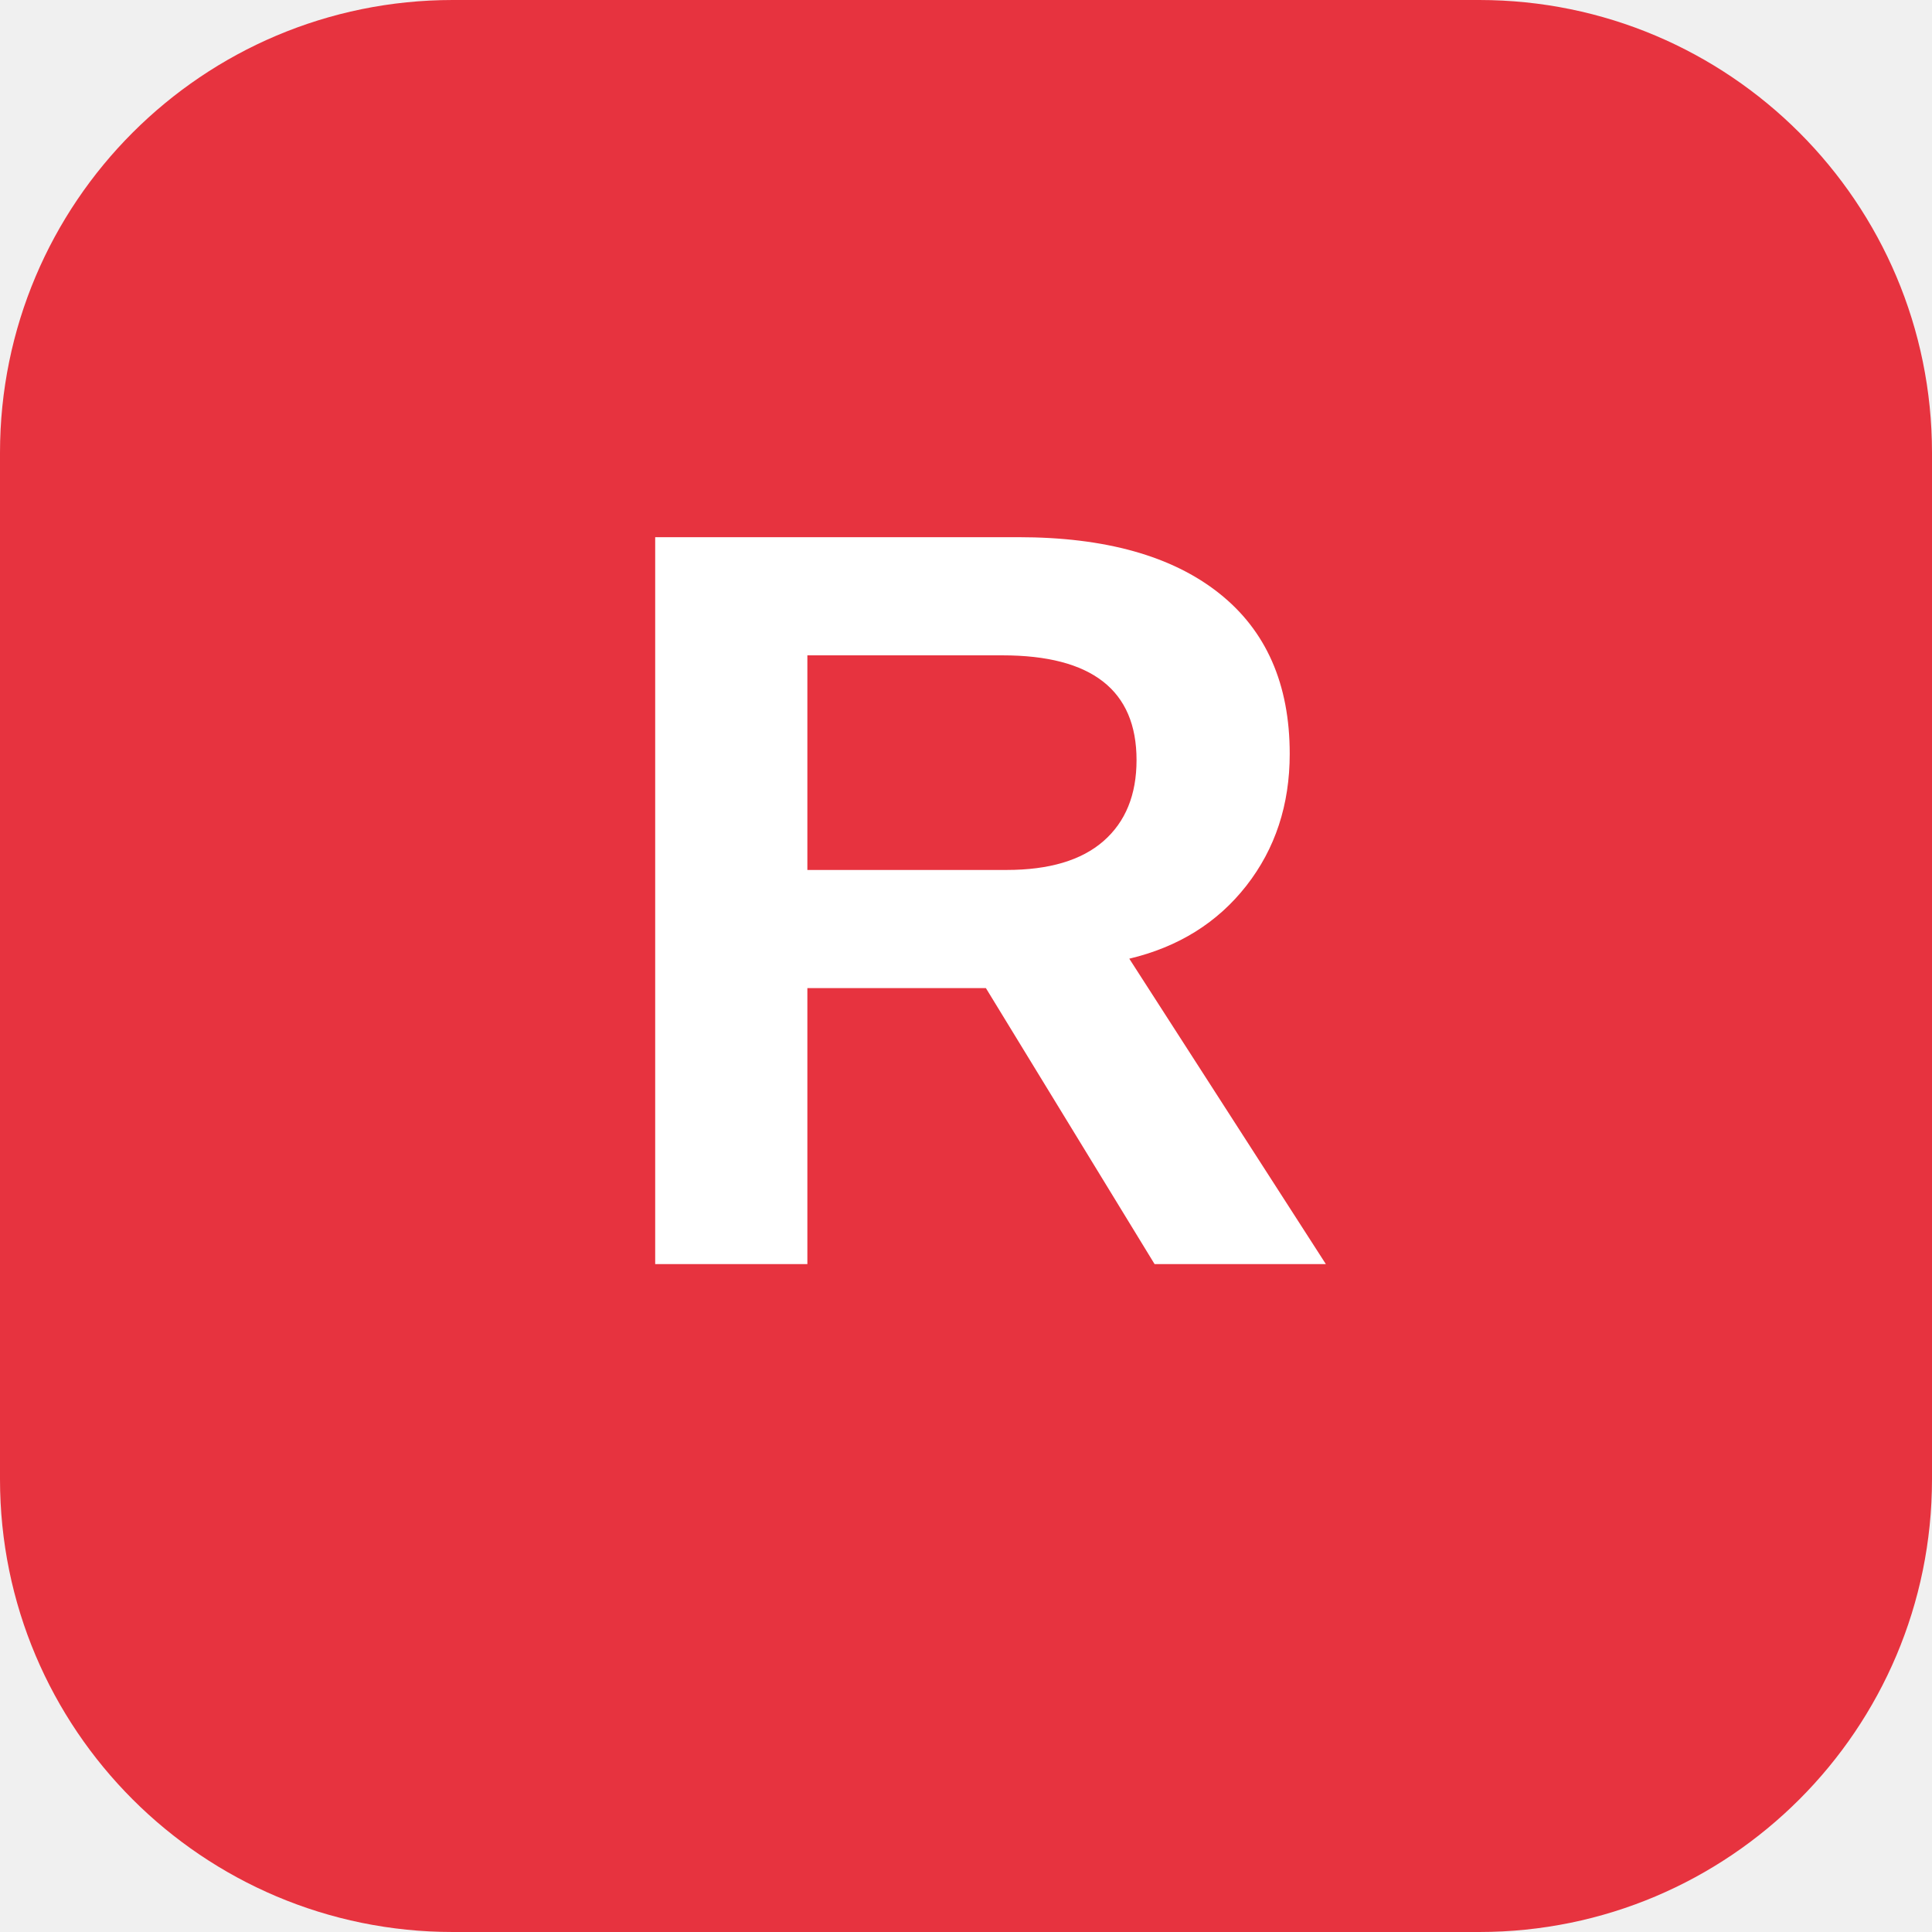
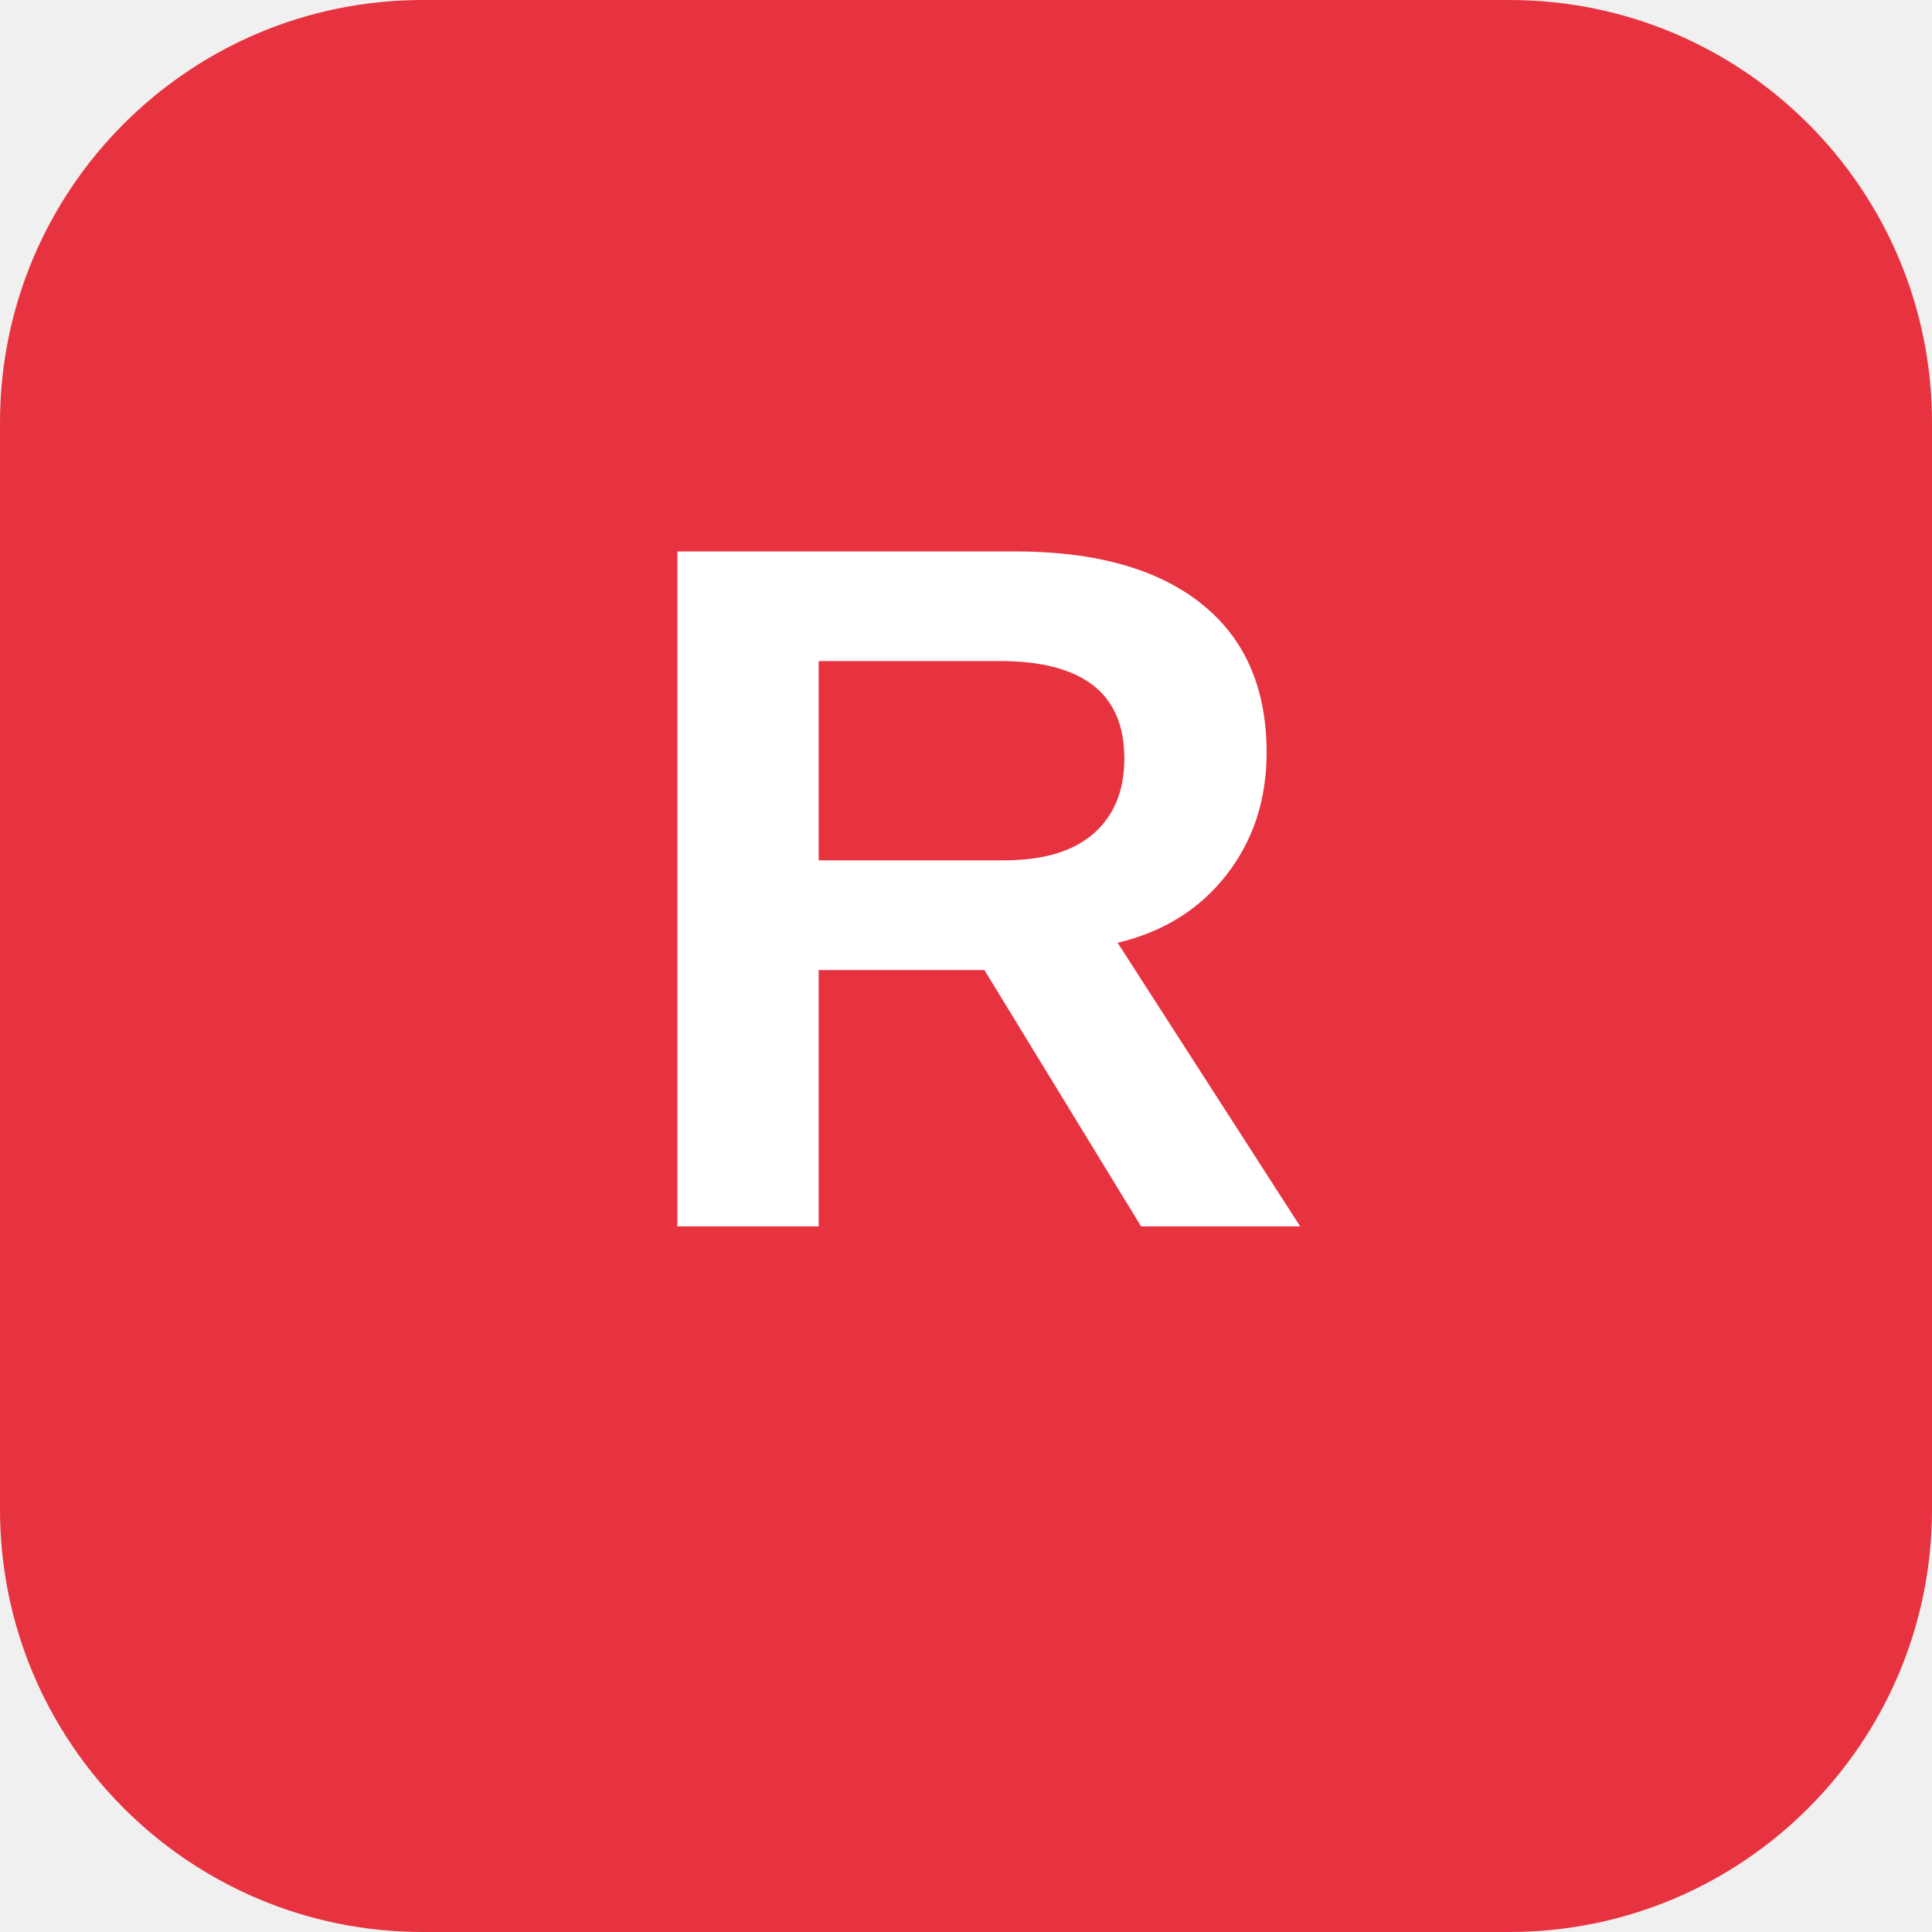
<svg xmlns="http://www.w3.org/2000/svg" viewBox="0 0 512 512">
-   <rect width="512" height="512" rx="120" fill="#e7333f" />
-   <text x="256" y="335" text-anchor="middle" font-size="280" font-family="Arial" font-weight="700" fill="white">R</text>
+   <rect width="512" height="512" rx="112" fill="#e7333f" />
+   <text x="256" y="325" text-anchor="middle" font-family="Arial,sans-serif" font-size="260" font-weight="700" fill="white">R</text>
</svg>
